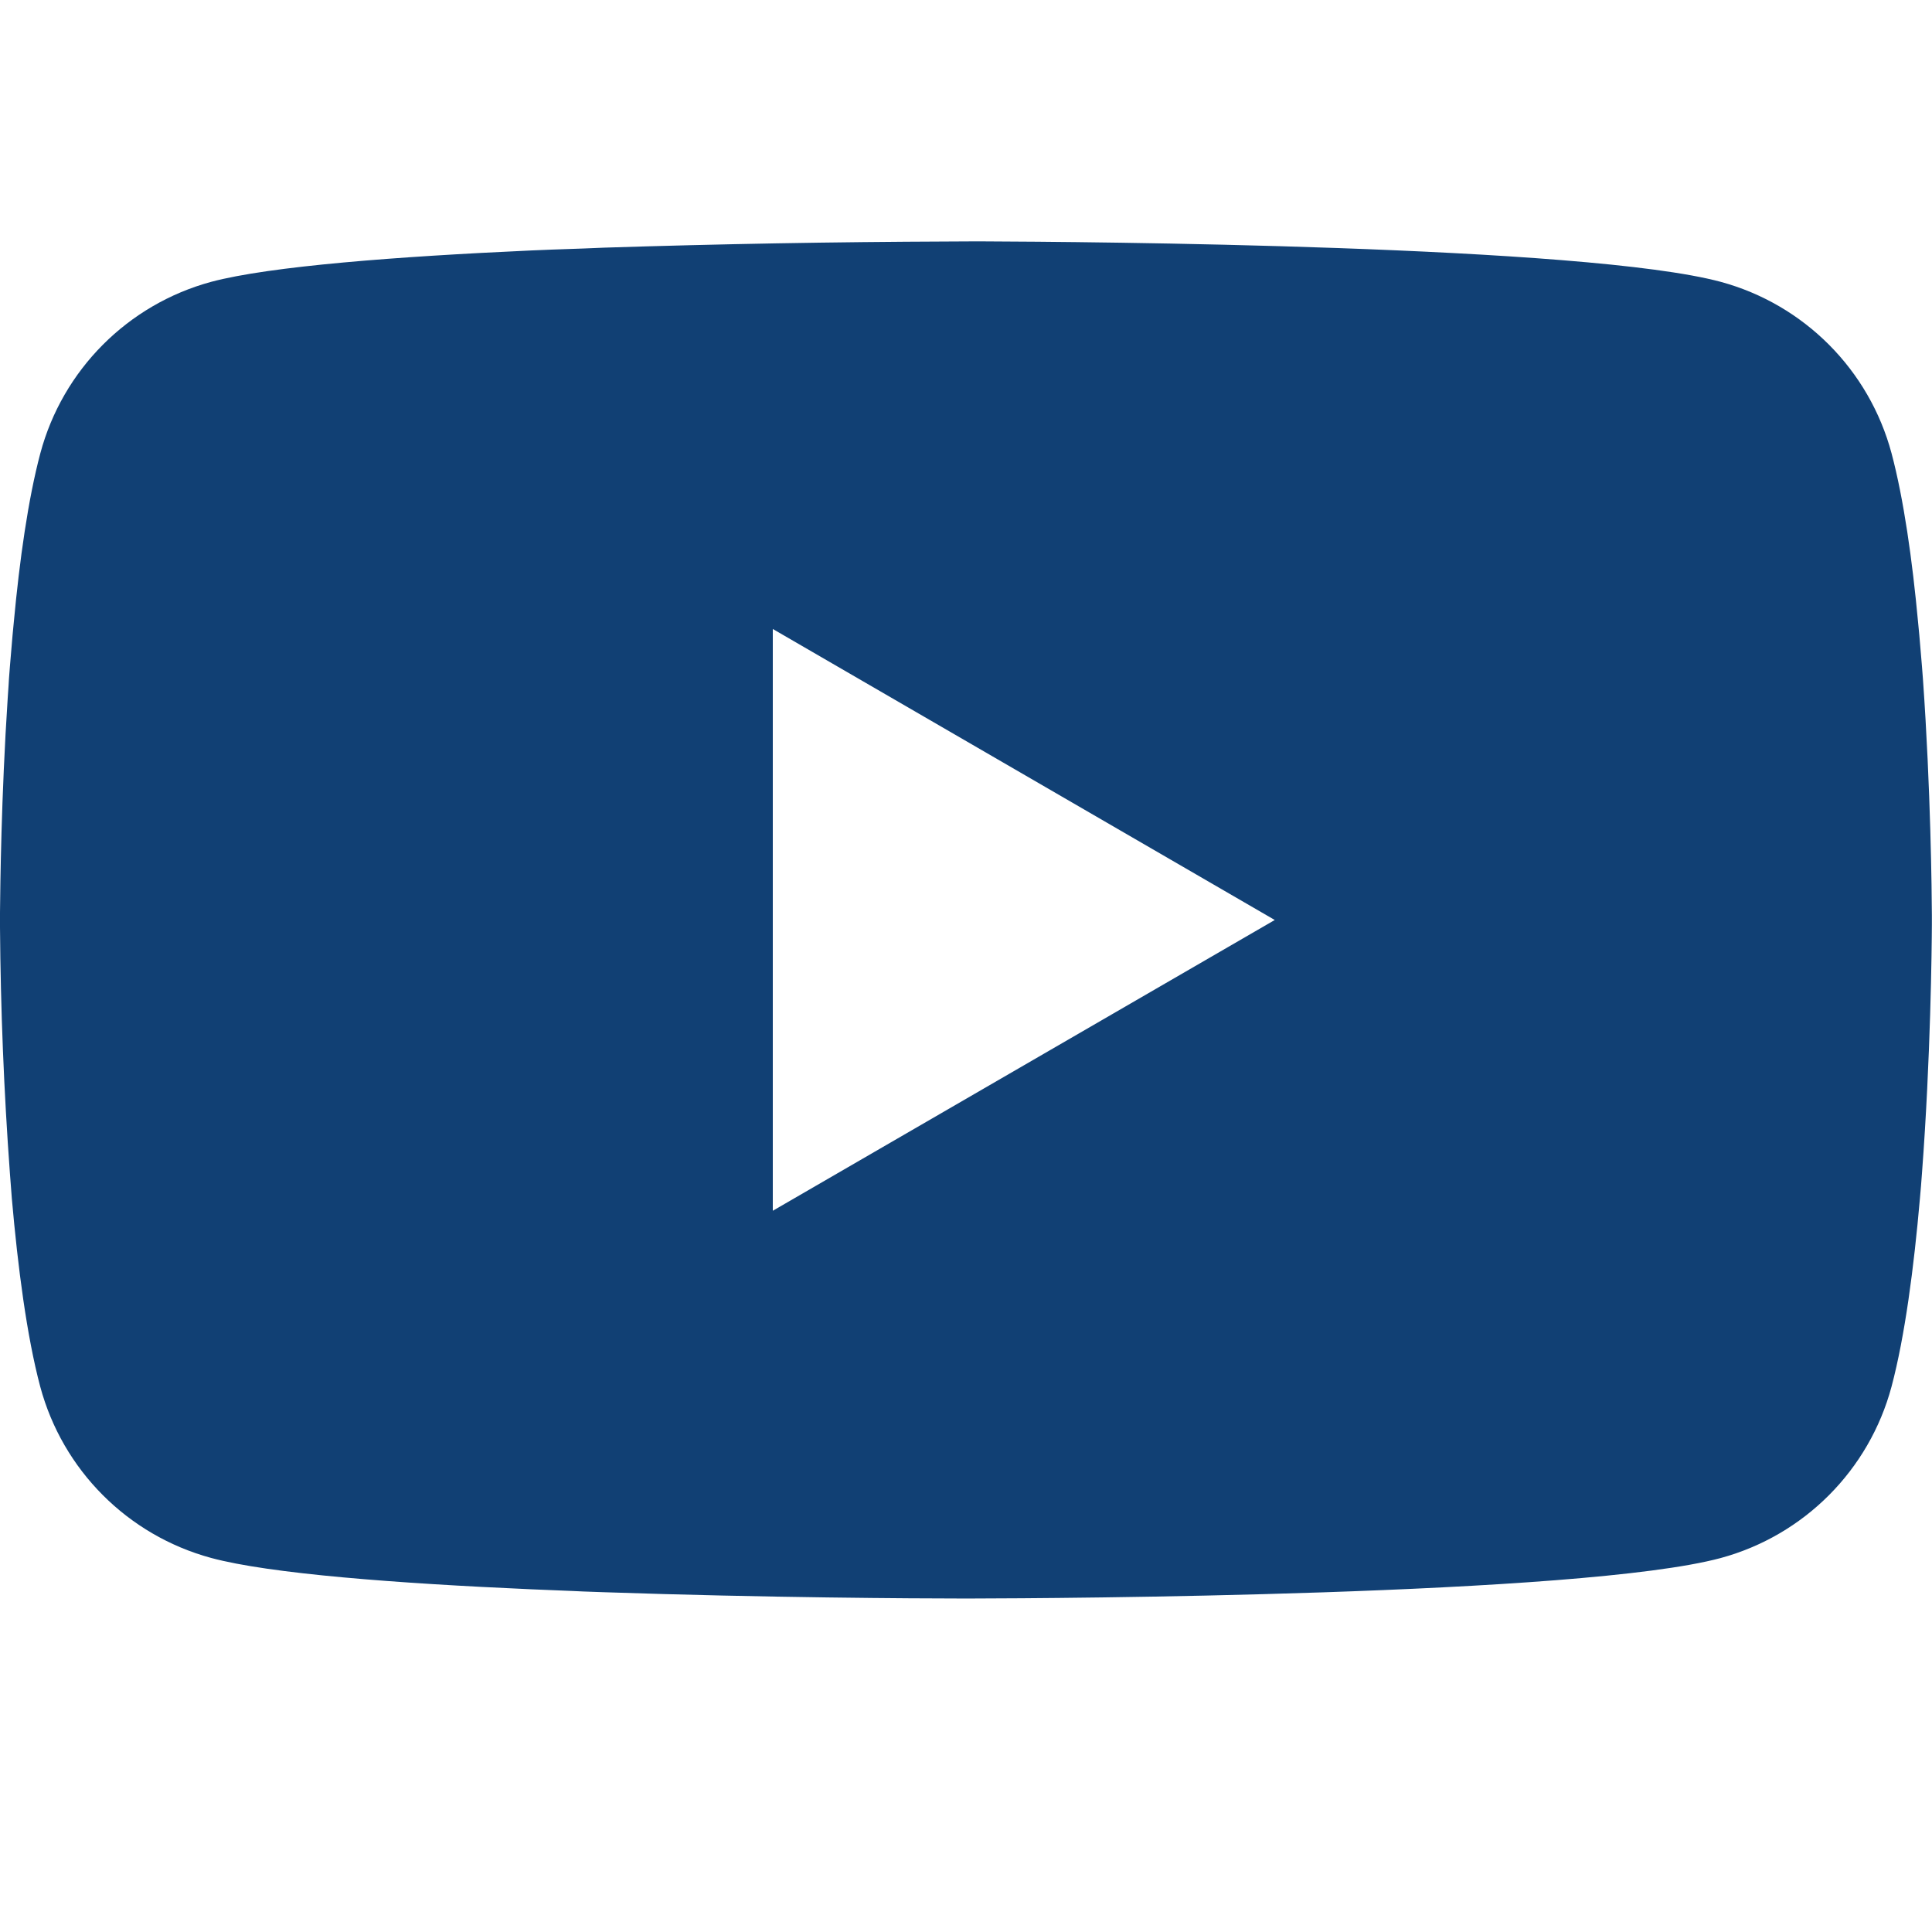
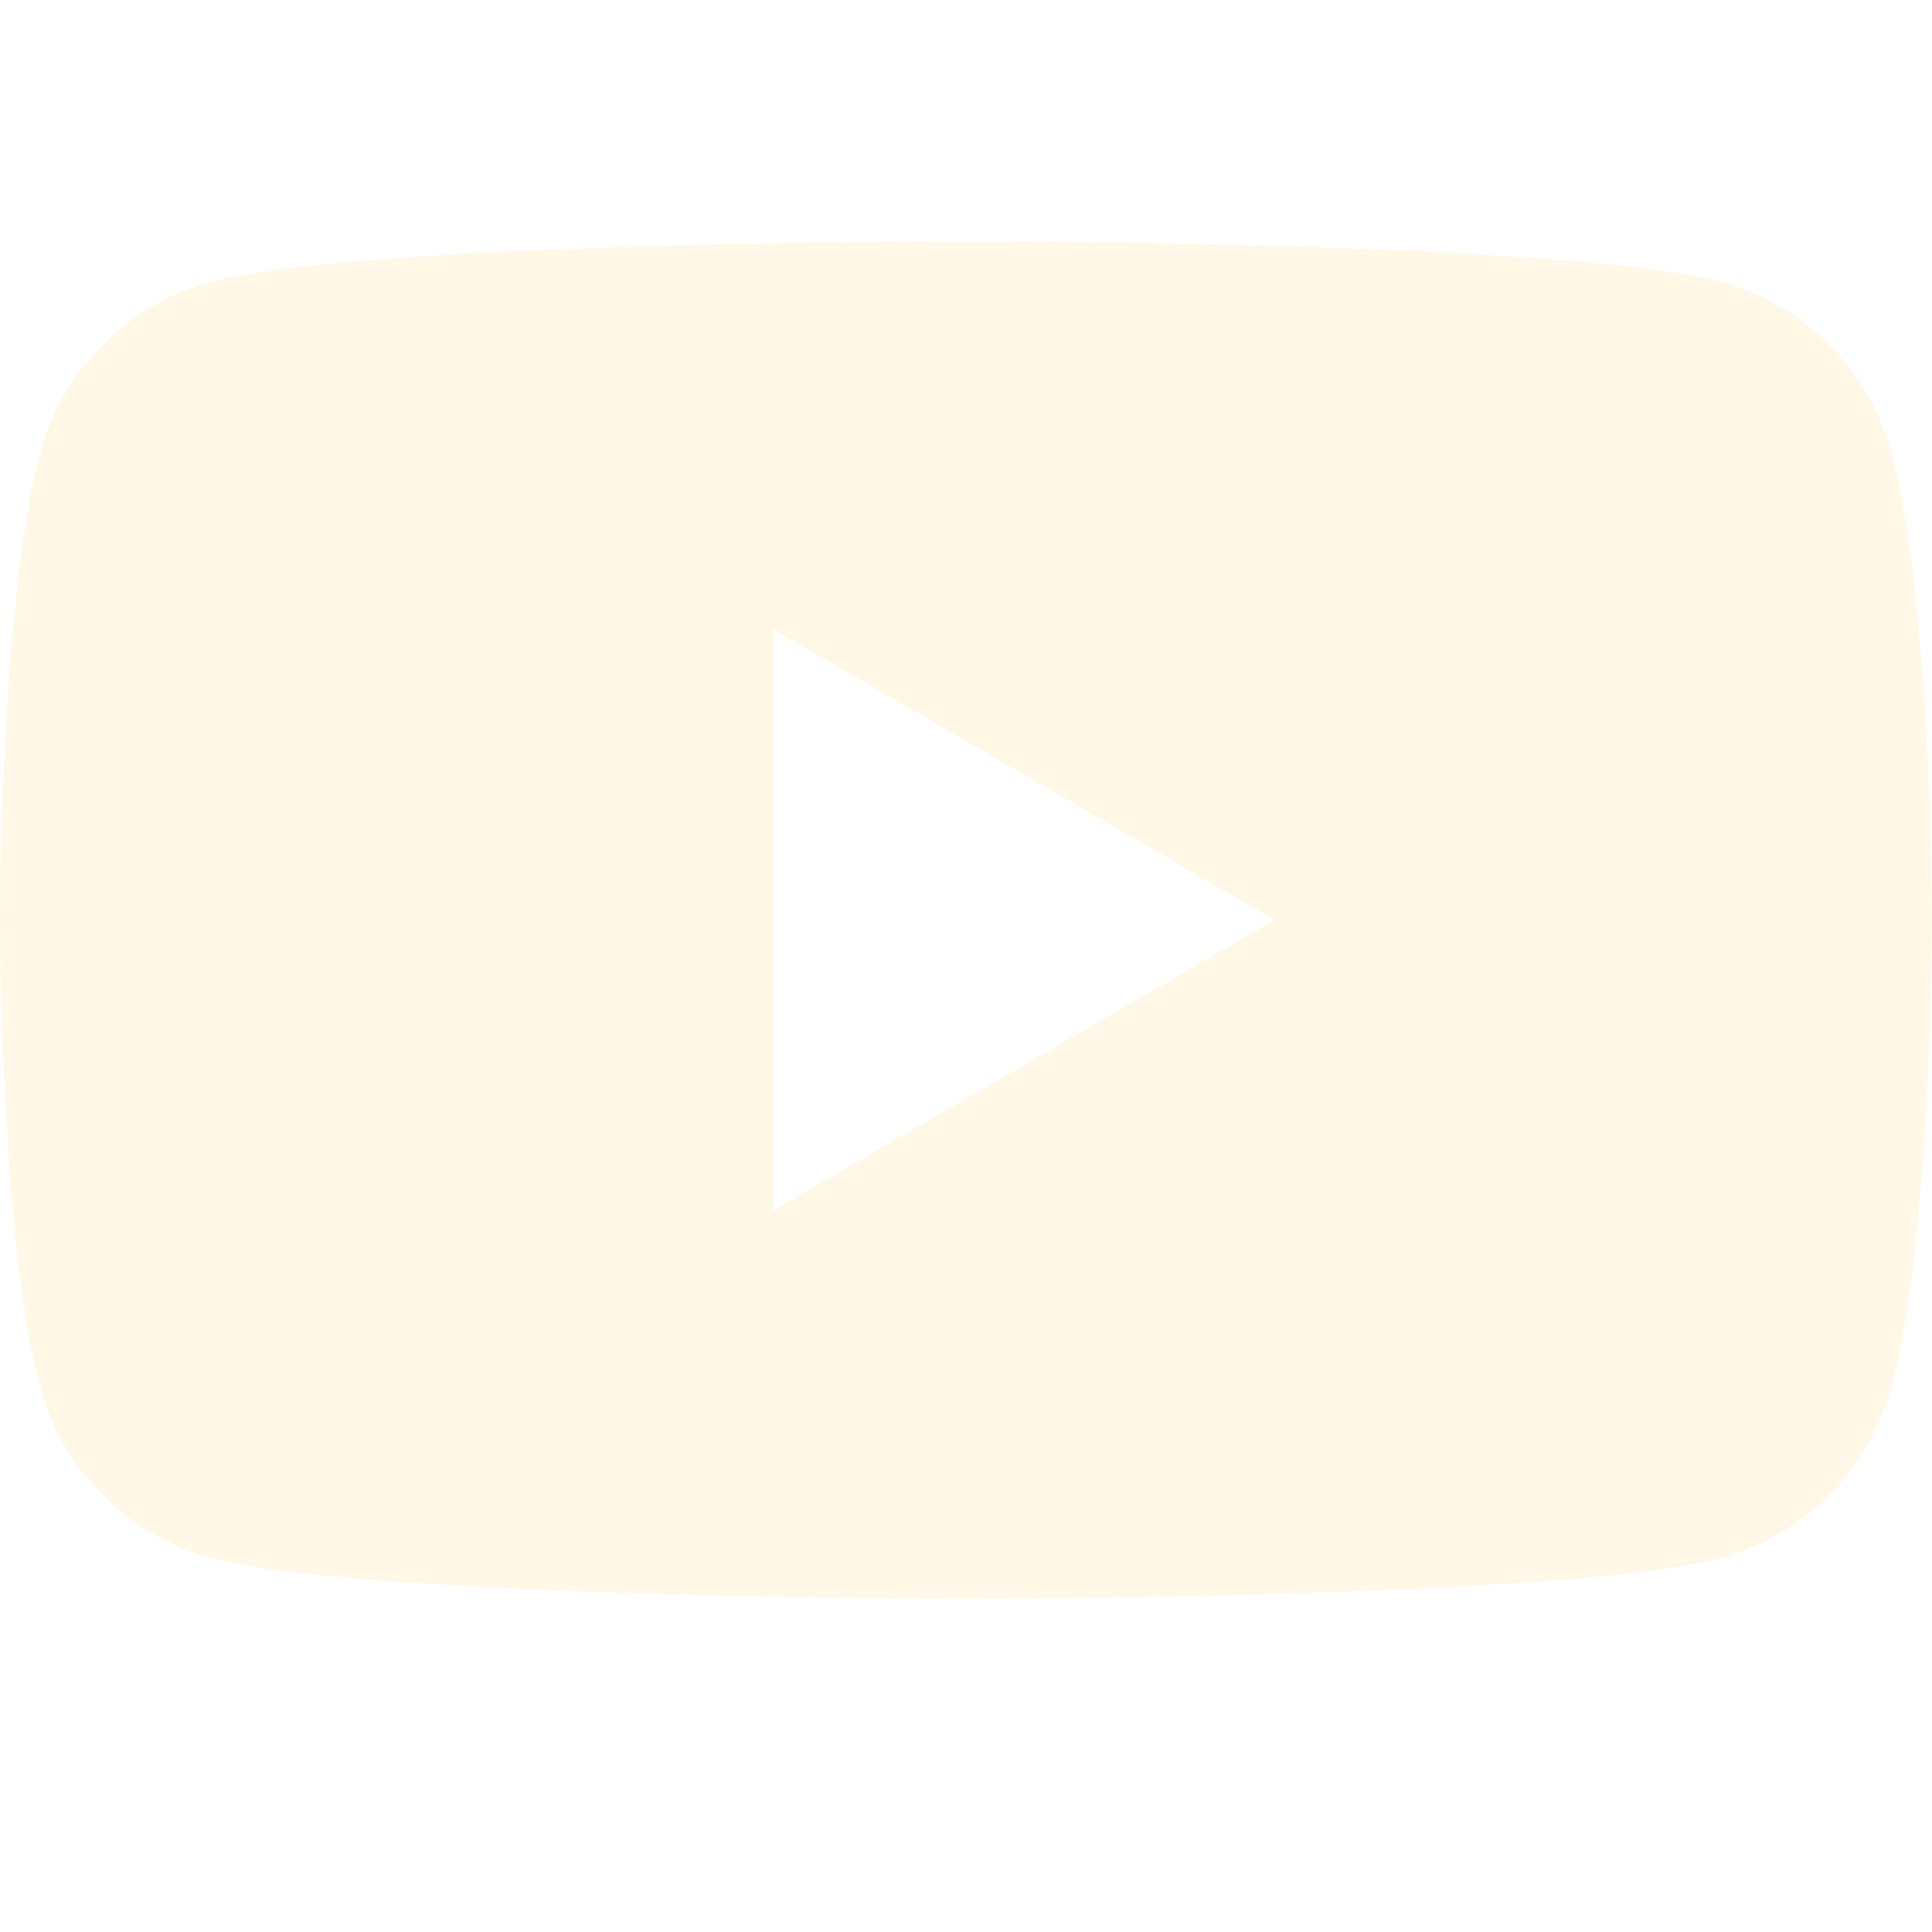
- <svg xmlns="http://www.w3.org/2000/svg" width="16" height="16" fill="#114074" class="bi bi-youtube" viewBox="0 0 16 16">
+ <svg xmlns="http://www.w3.org/2000/svg" width="16" height="16" fill="#fff8e7" class="bi bi-youtube" viewBox="0 0 16 16">
  <path d="M8.051 1.999h.089c.822.003 4.987.033 6.11.335a2.01 2.01 0 0 1 1.415 1.42c.101.38.172.883.22 1.402l.01.104.022.26.008.104c.065.914.073 1.77.074 1.957v.075c-.001.194-.01 1.108-.082 2.06l-.008.105-.009.104c-.05.572-.124 1.14-.235 1.558a2.01 2.01 0 0 1-1.415 1.42c-1.16.312-5.569.334-6.18.335h-.142c-.309 0-1.587-.006-2.927-.052l-.17-.006-.087-.004-.171-.007-.171-.007c-1.11-.049-2.167-.128-2.654-.26a2.01 2.01 0 0 1-1.415-1.419c-.111-.417-.185-.986-.235-1.558L.09 9.82l-.008-.104A31 31 0 0 1 0 7.68v-.123c.002-.215.01-.958.064-1.778l.007-.103.003-.052.008-.104.022-.26.01-.104c.048-.519.119-1.023.22-1.402a2.01 2.01 0 0 1 1.415-1.42c.487-.13 1.544-.21 2.654-.26l.17-.007.172-.006.086-.003.171-.007A100 100 0 0 1 7.858 2zM6.4 5.209v4.818l4.157-2.408z" />
</svg>
